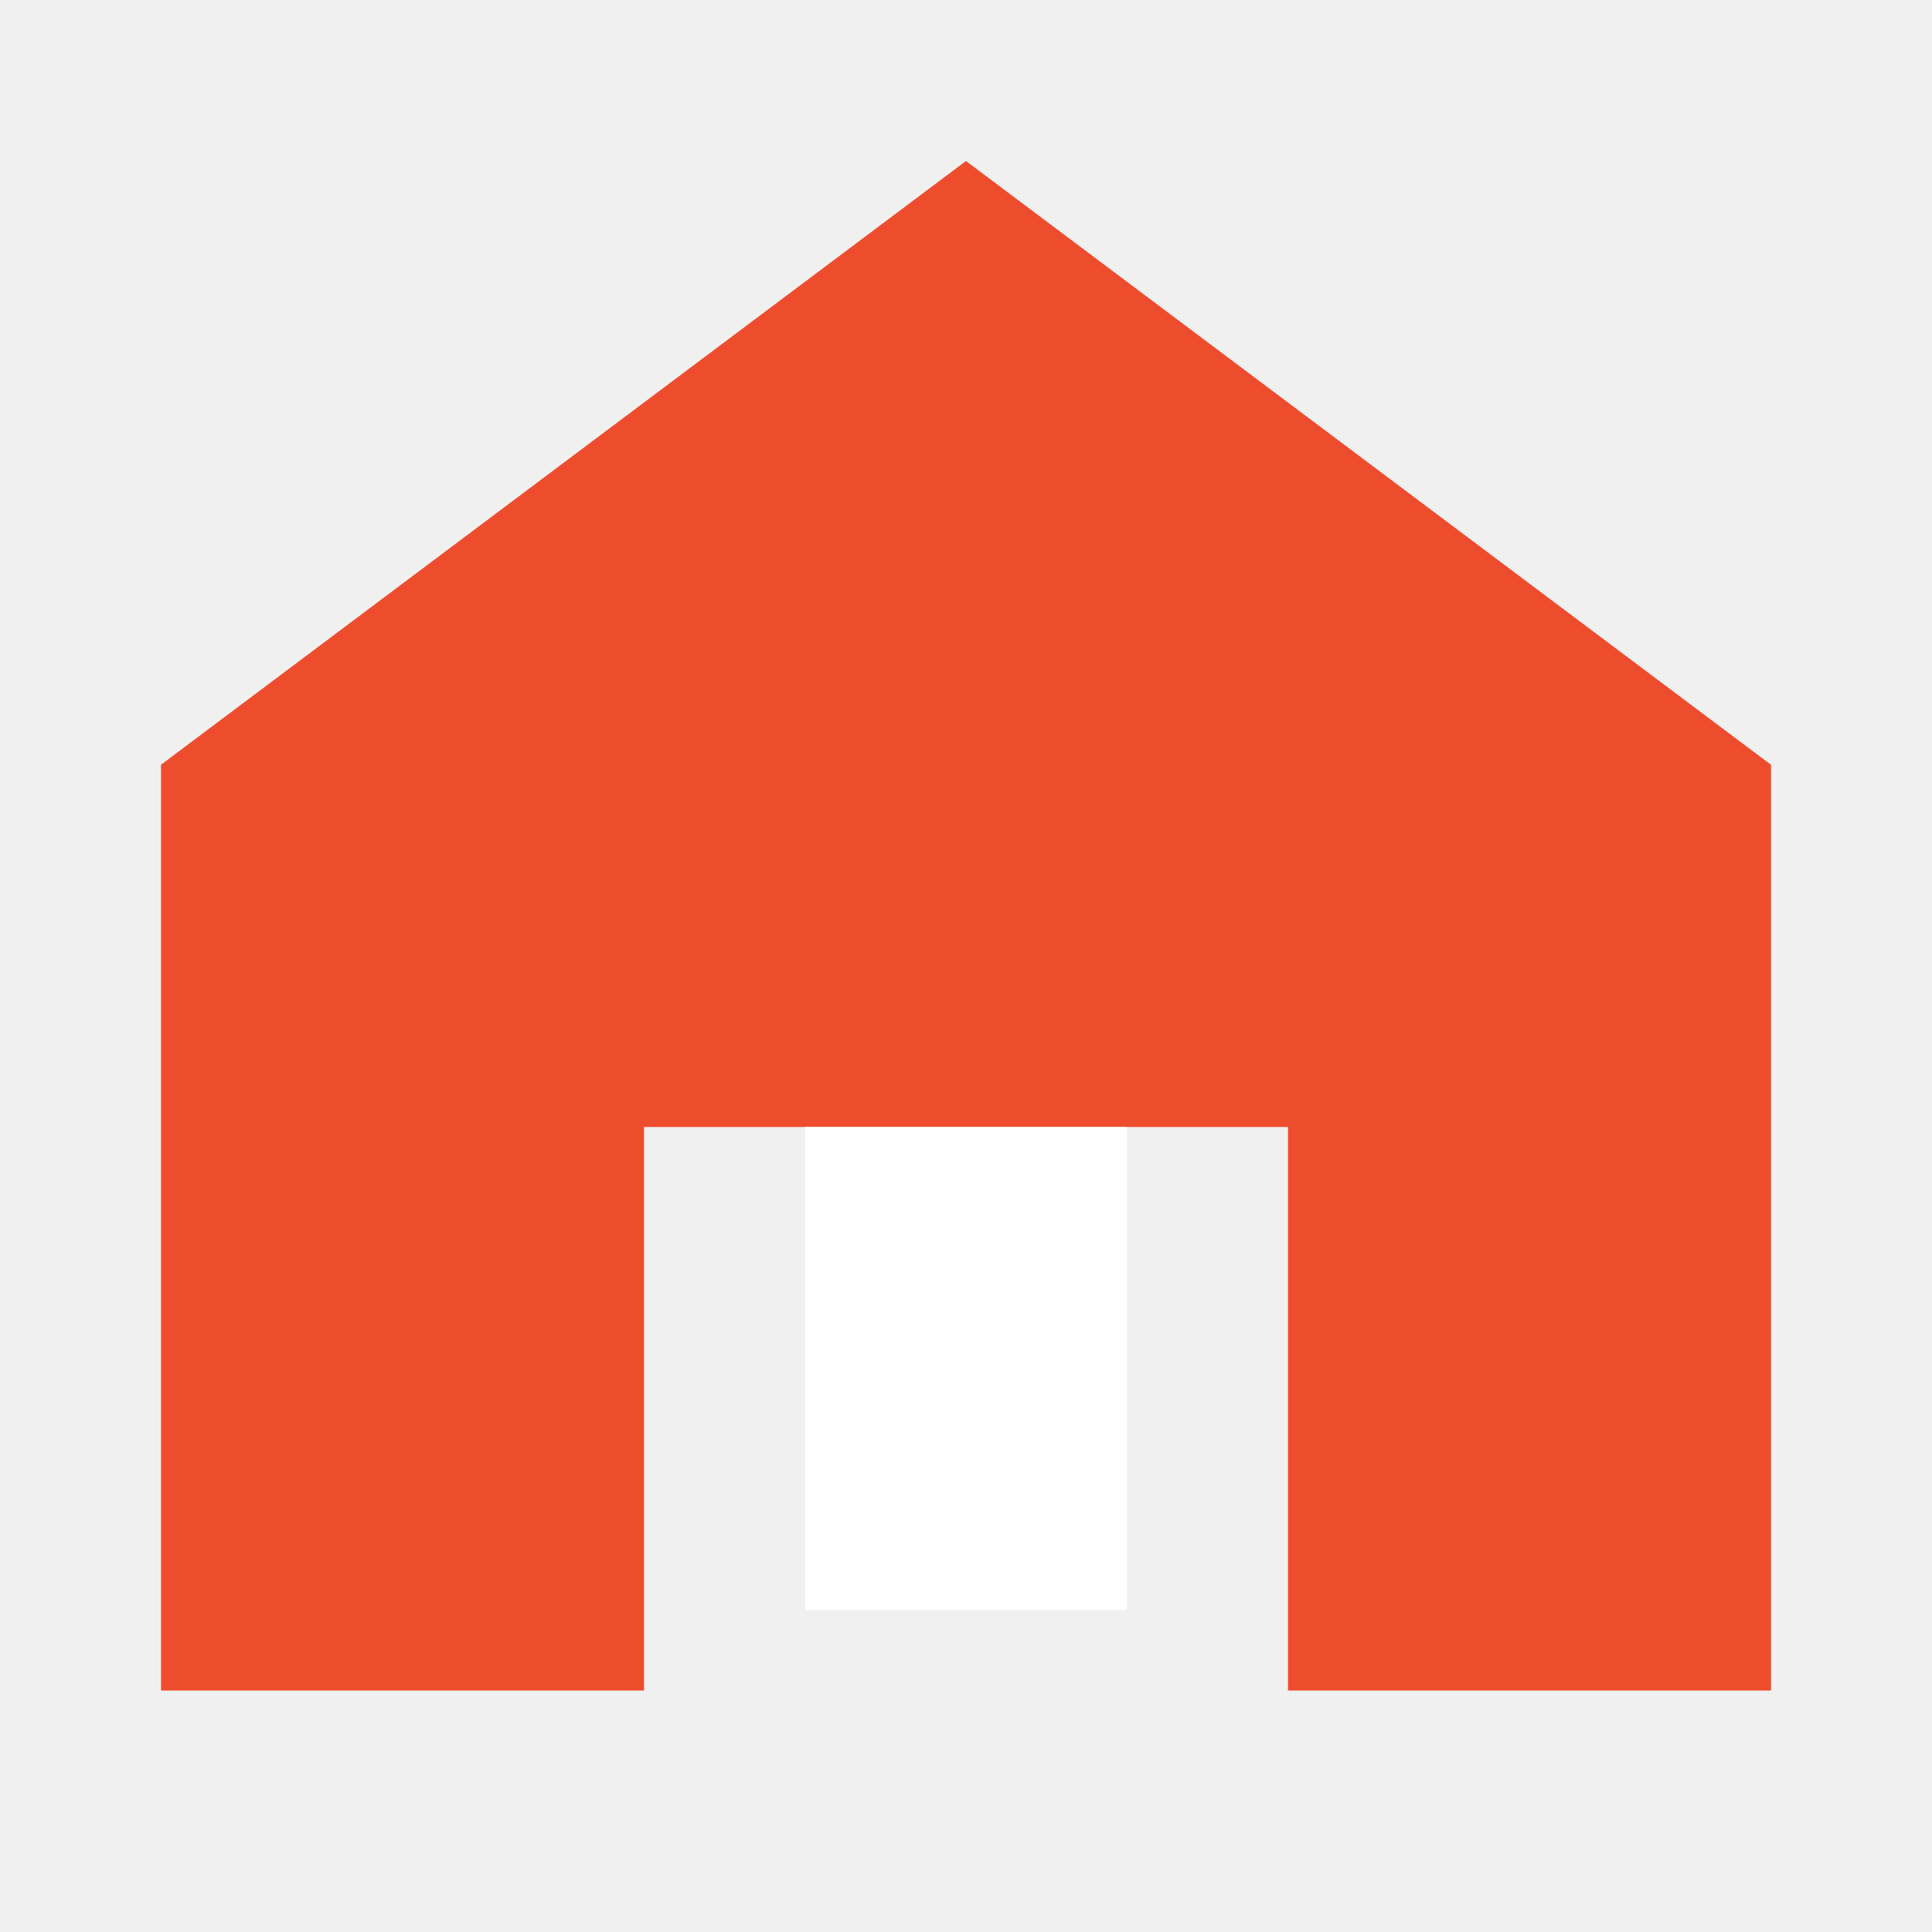
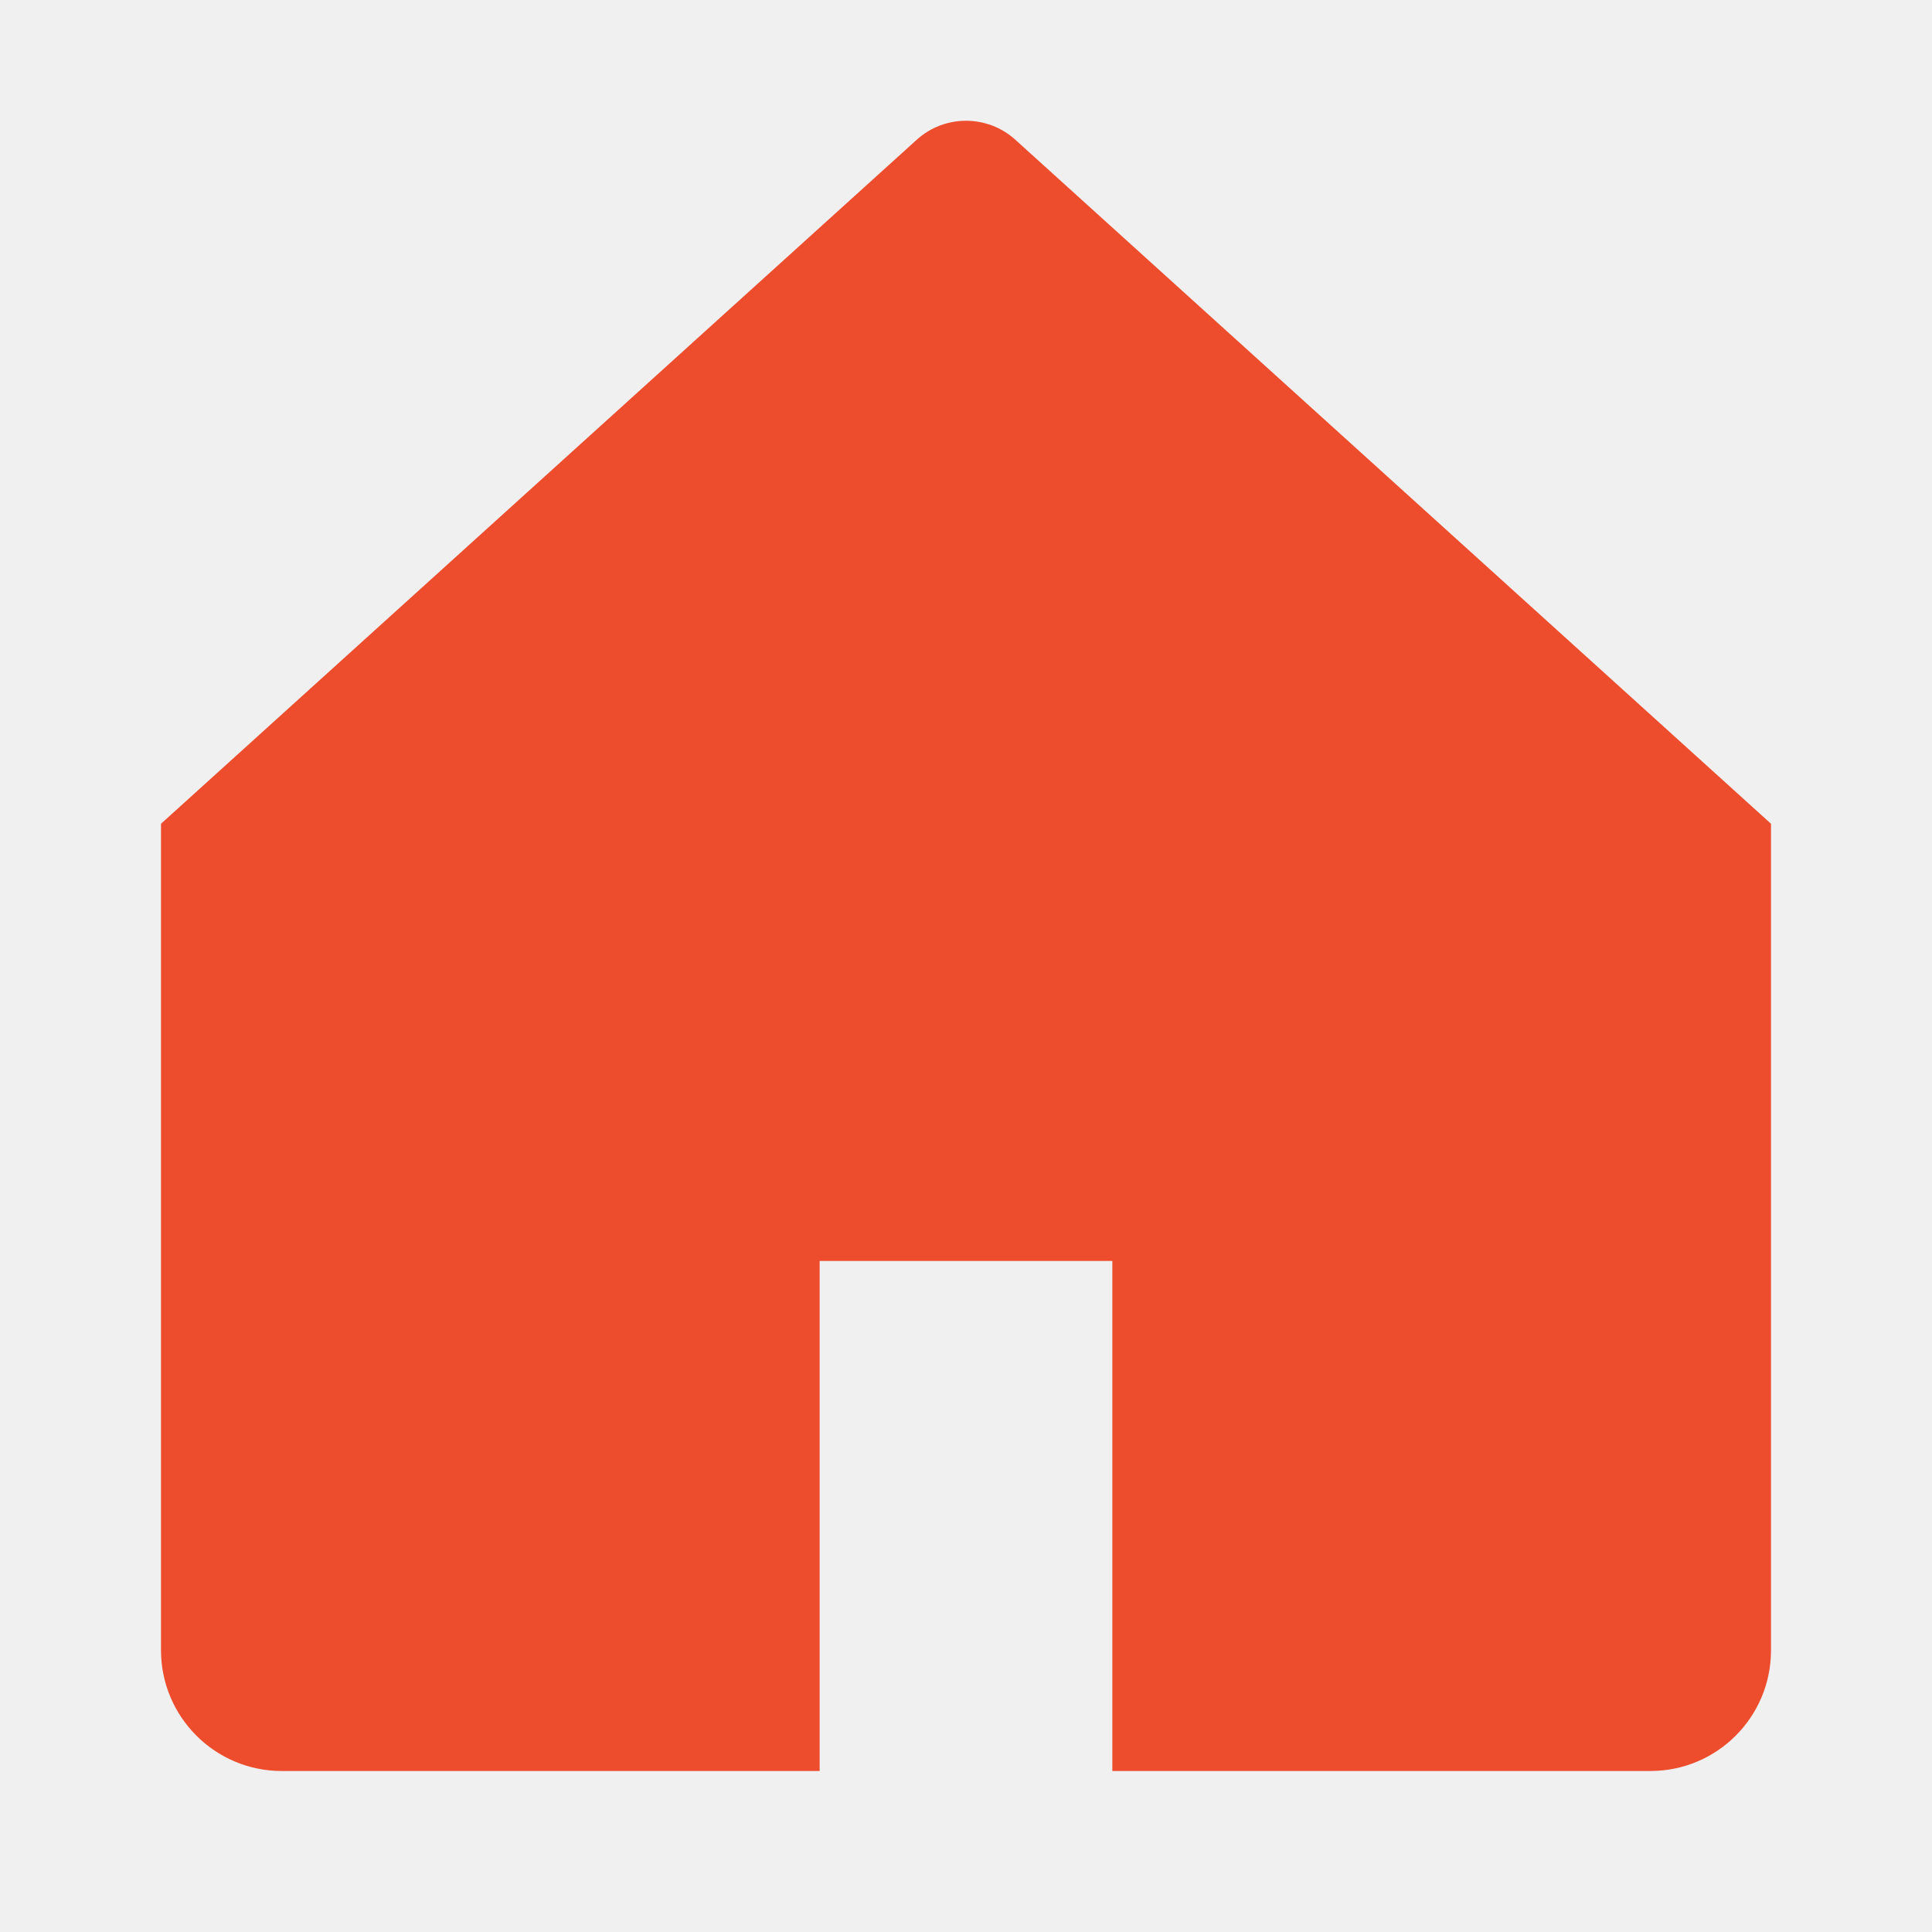
<svg xmlns="http://www.w3.org/2000/svg" width="24" height="24" viewBox="0 0 24 24" fill="none">
-   <path d="M12 2L2 9.5V21H8V14H16V21H22V9.5L12 2Z" fill="#ee4d2d" />
-   <path d="M10 14V20H14V14H10Z" fill="white" />
+   <path d="M11.389 1.735L2 10.233L2 19V20.5C2 21.328 2.672 22 3.5 22H5.5L10.182 22V15.664H13.818V22L16 22C16.165 22 18.779 22 20.501 22C21.33 22 22 21.33 22 20.501C22 18.78 22 16.169 22 16V10.233L12.612 1.735C12.265 1.422 11.735 1.422 11.389 1.735Z" fill="#EE4D2D" />
</svg>
